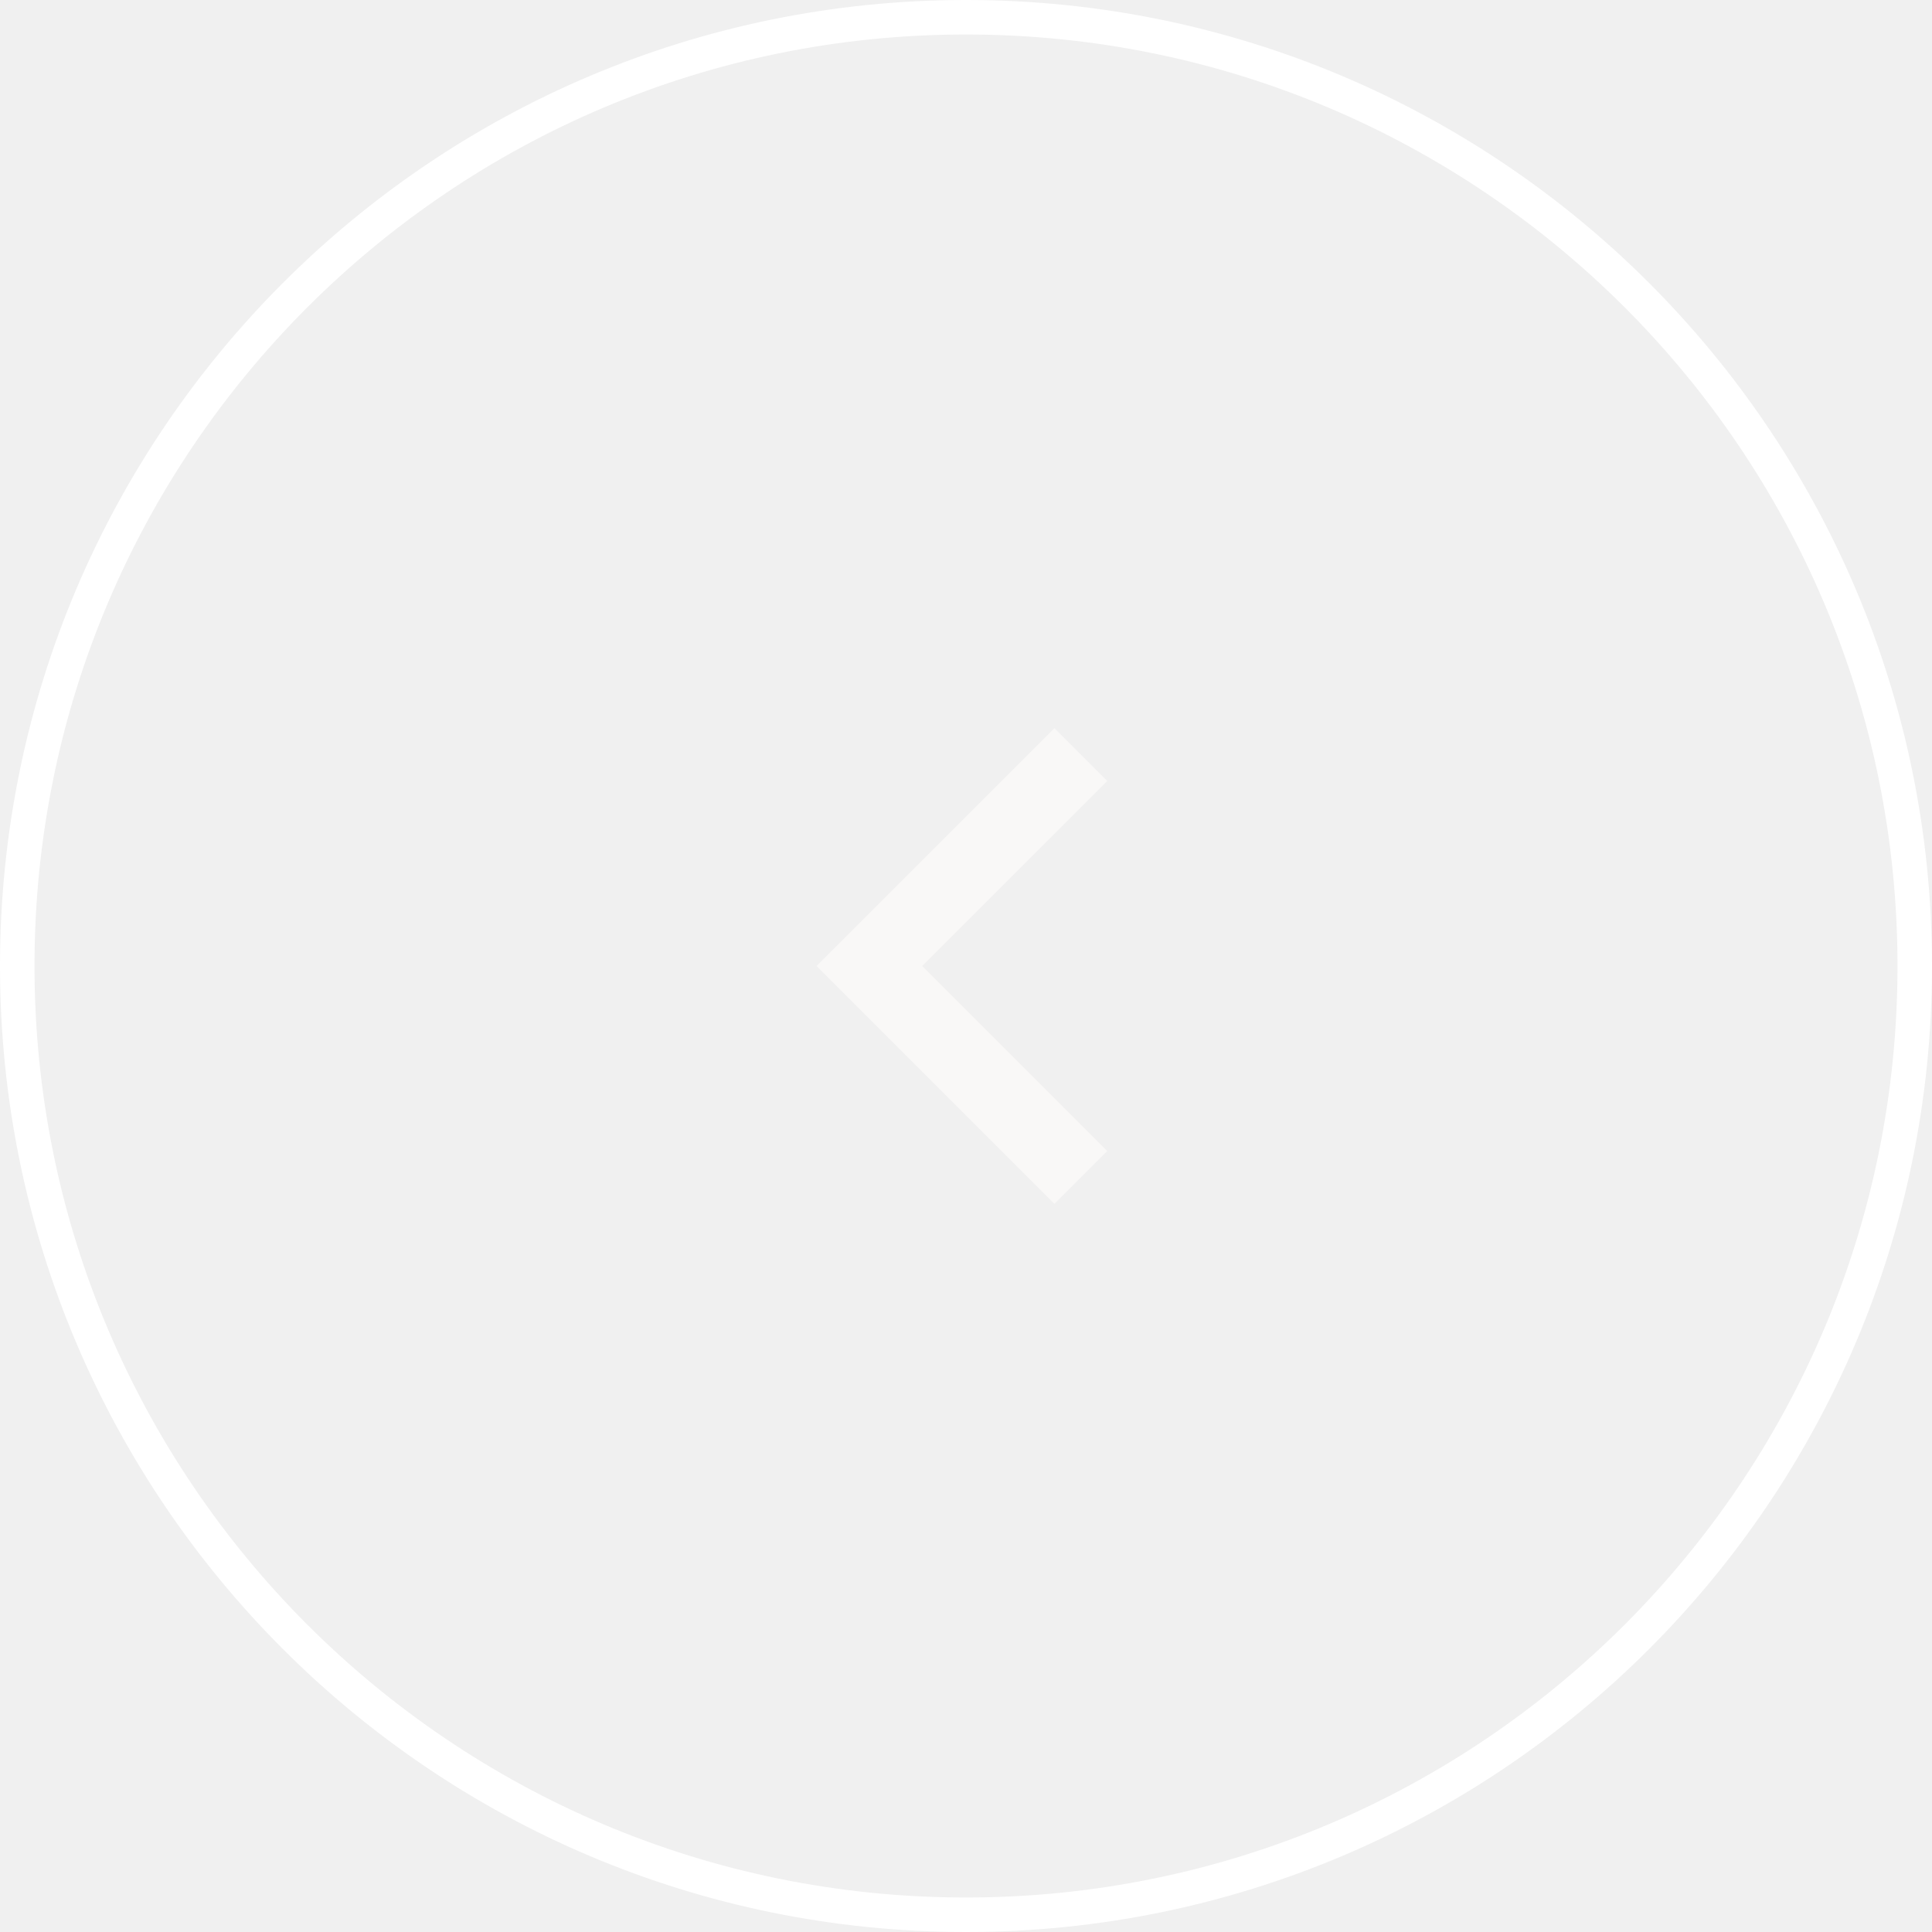
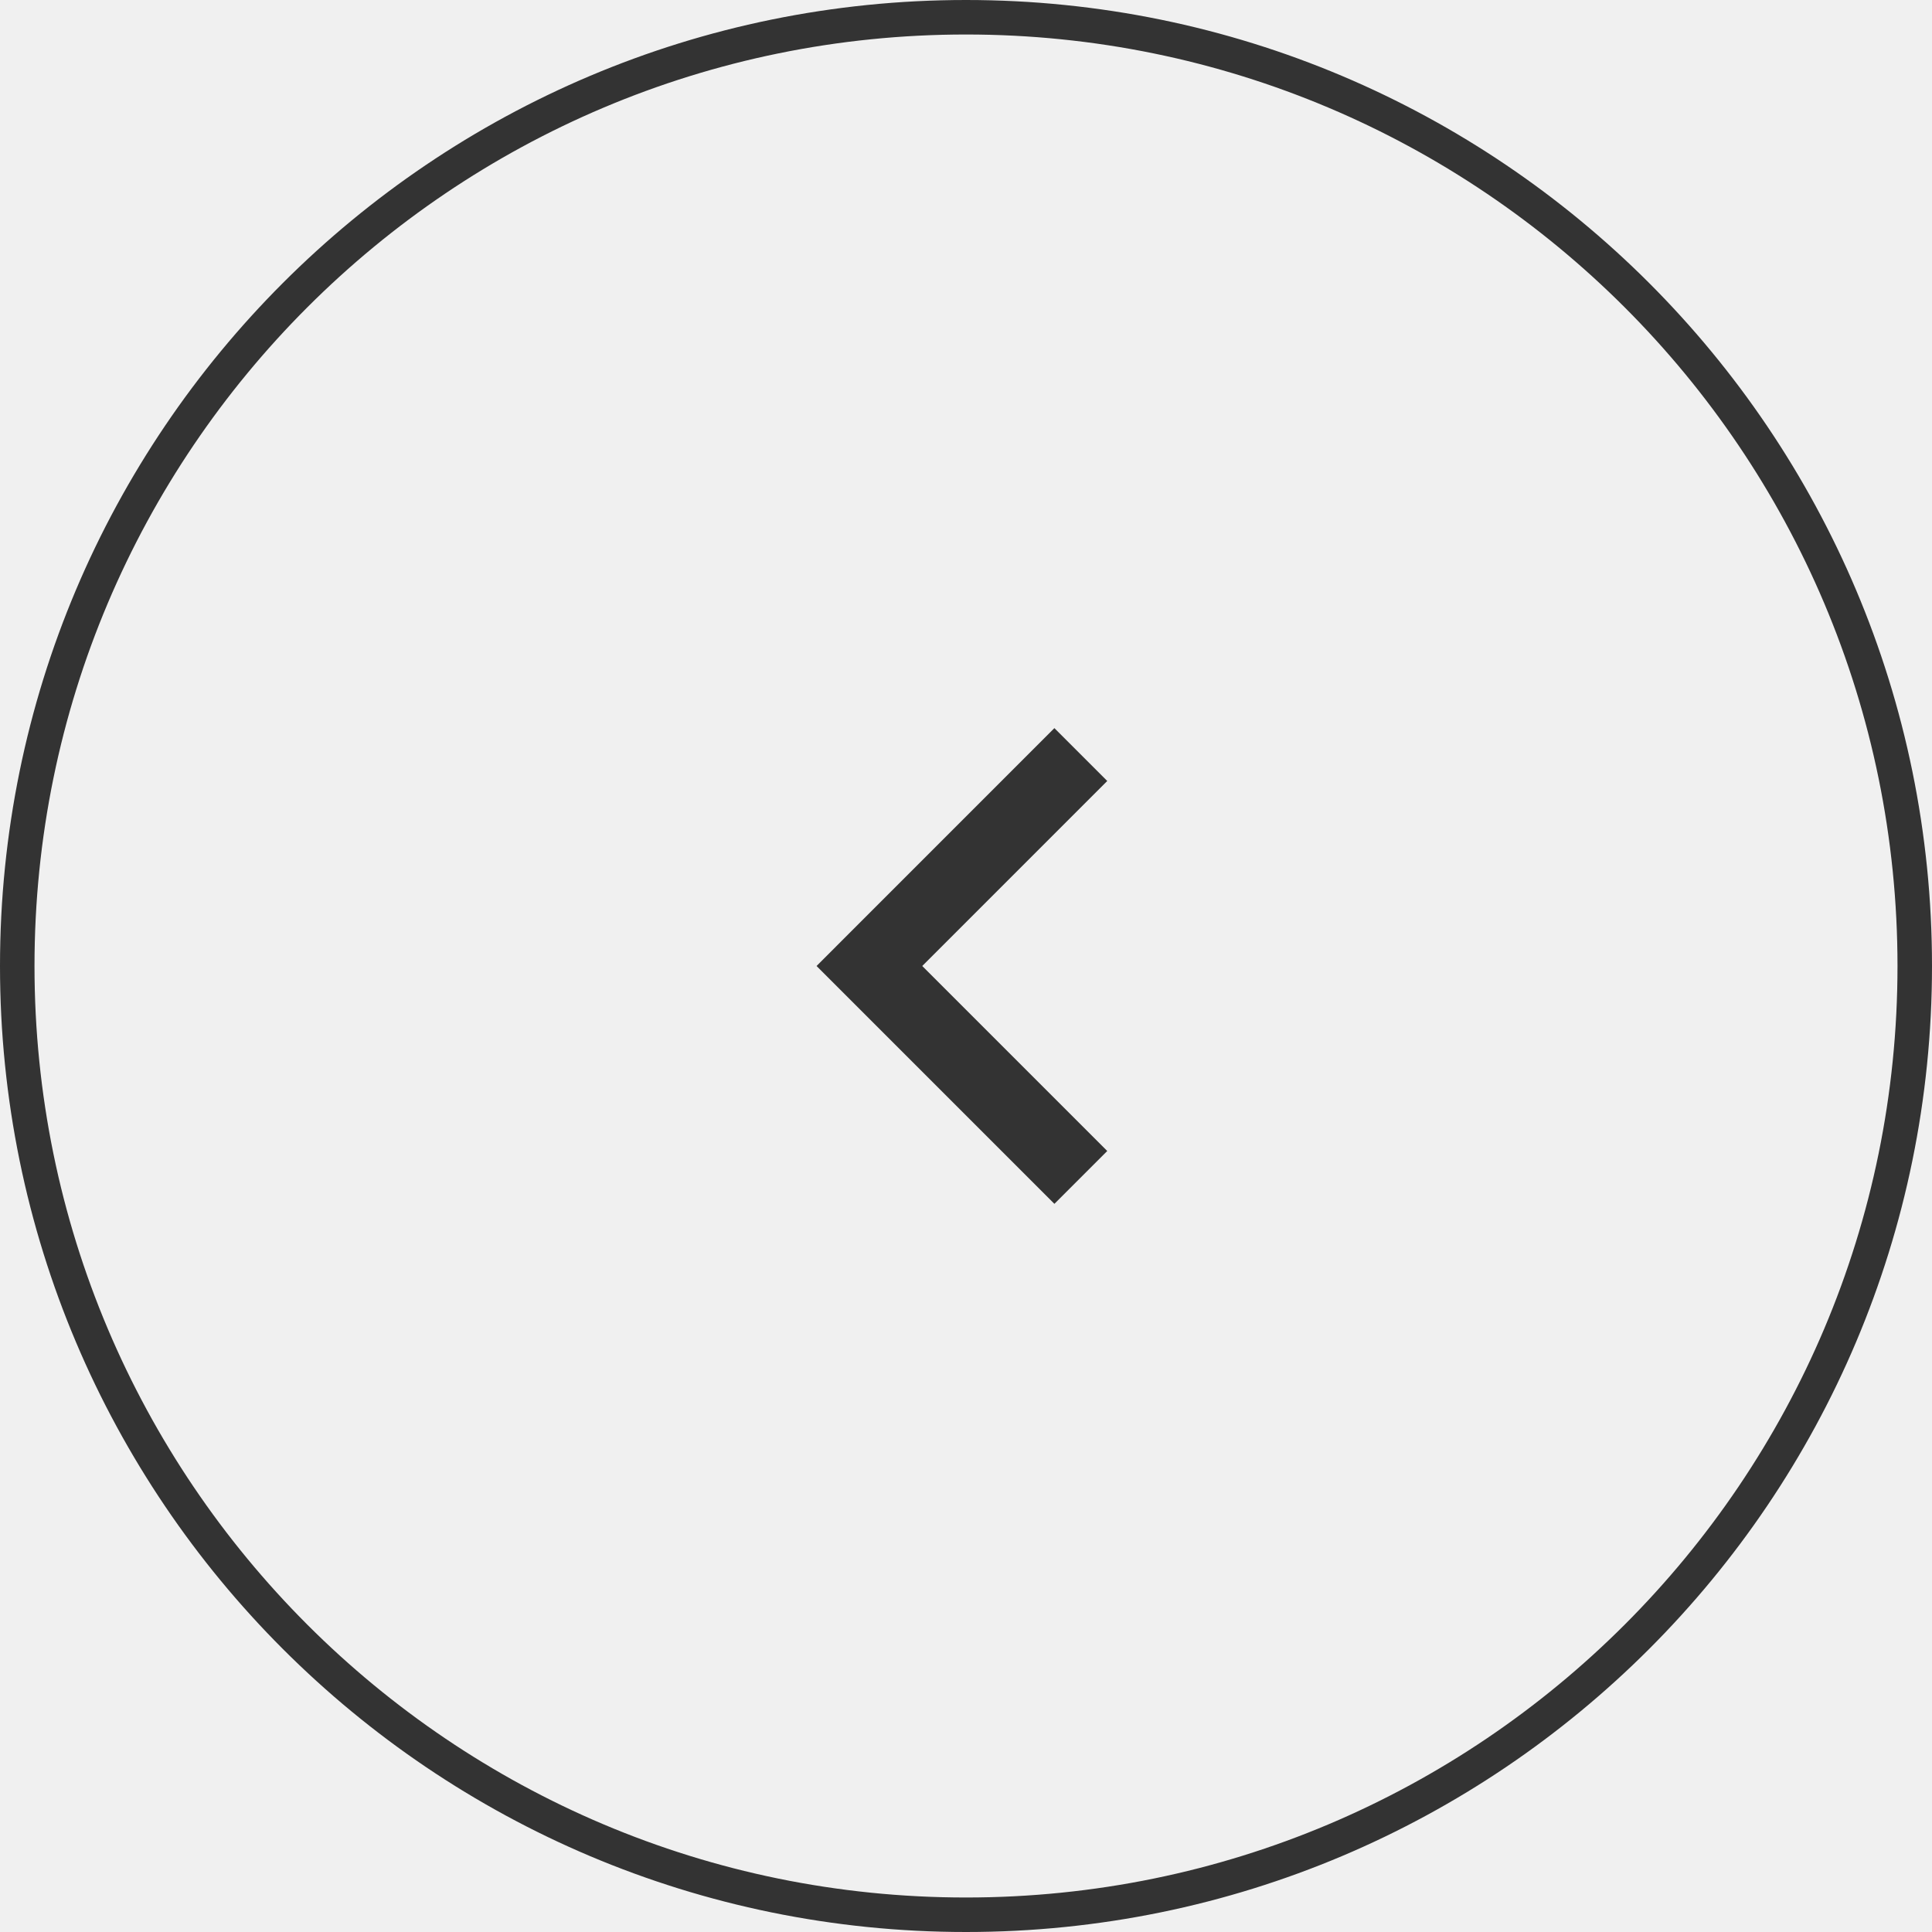
<svg xmlns="http://www.w3.org/2000/svg" width="56" height="56" viewBox="0 0 56 56" fill="none">
-   <circle cx="28" cy="28" r="27.5" stroke="white" />
-   <g clip-path="url(#clip0_2113_59633)">
-     <path d="M26.732 28L32.094 33.362L30.562 34.894L23.668 28L30.562 21.105L32.094 22.637L26.732 28Z" fill="#F9F8F7" />
+   <circle cx="28" cy="28" r="27.5" stroke="#333333" />
+   <g clip-path="url(#clip0_2266_277483)">
+     <path d="M26.732 28L32.094 33.362L30.562 34.894L23.668 28L30.562 21.105L32.094 22.637L26.732 28Z" fill="#333333" />
  </g>
  <defs>
-     <clipPath id="clip0_2113_59633">
+     <clipPath id="clip0_2266_277483">
      <rect width="26" height="26" fill="white" transform="translate(15 15)" />
    </clipPath>
  </defs>
</svg>
